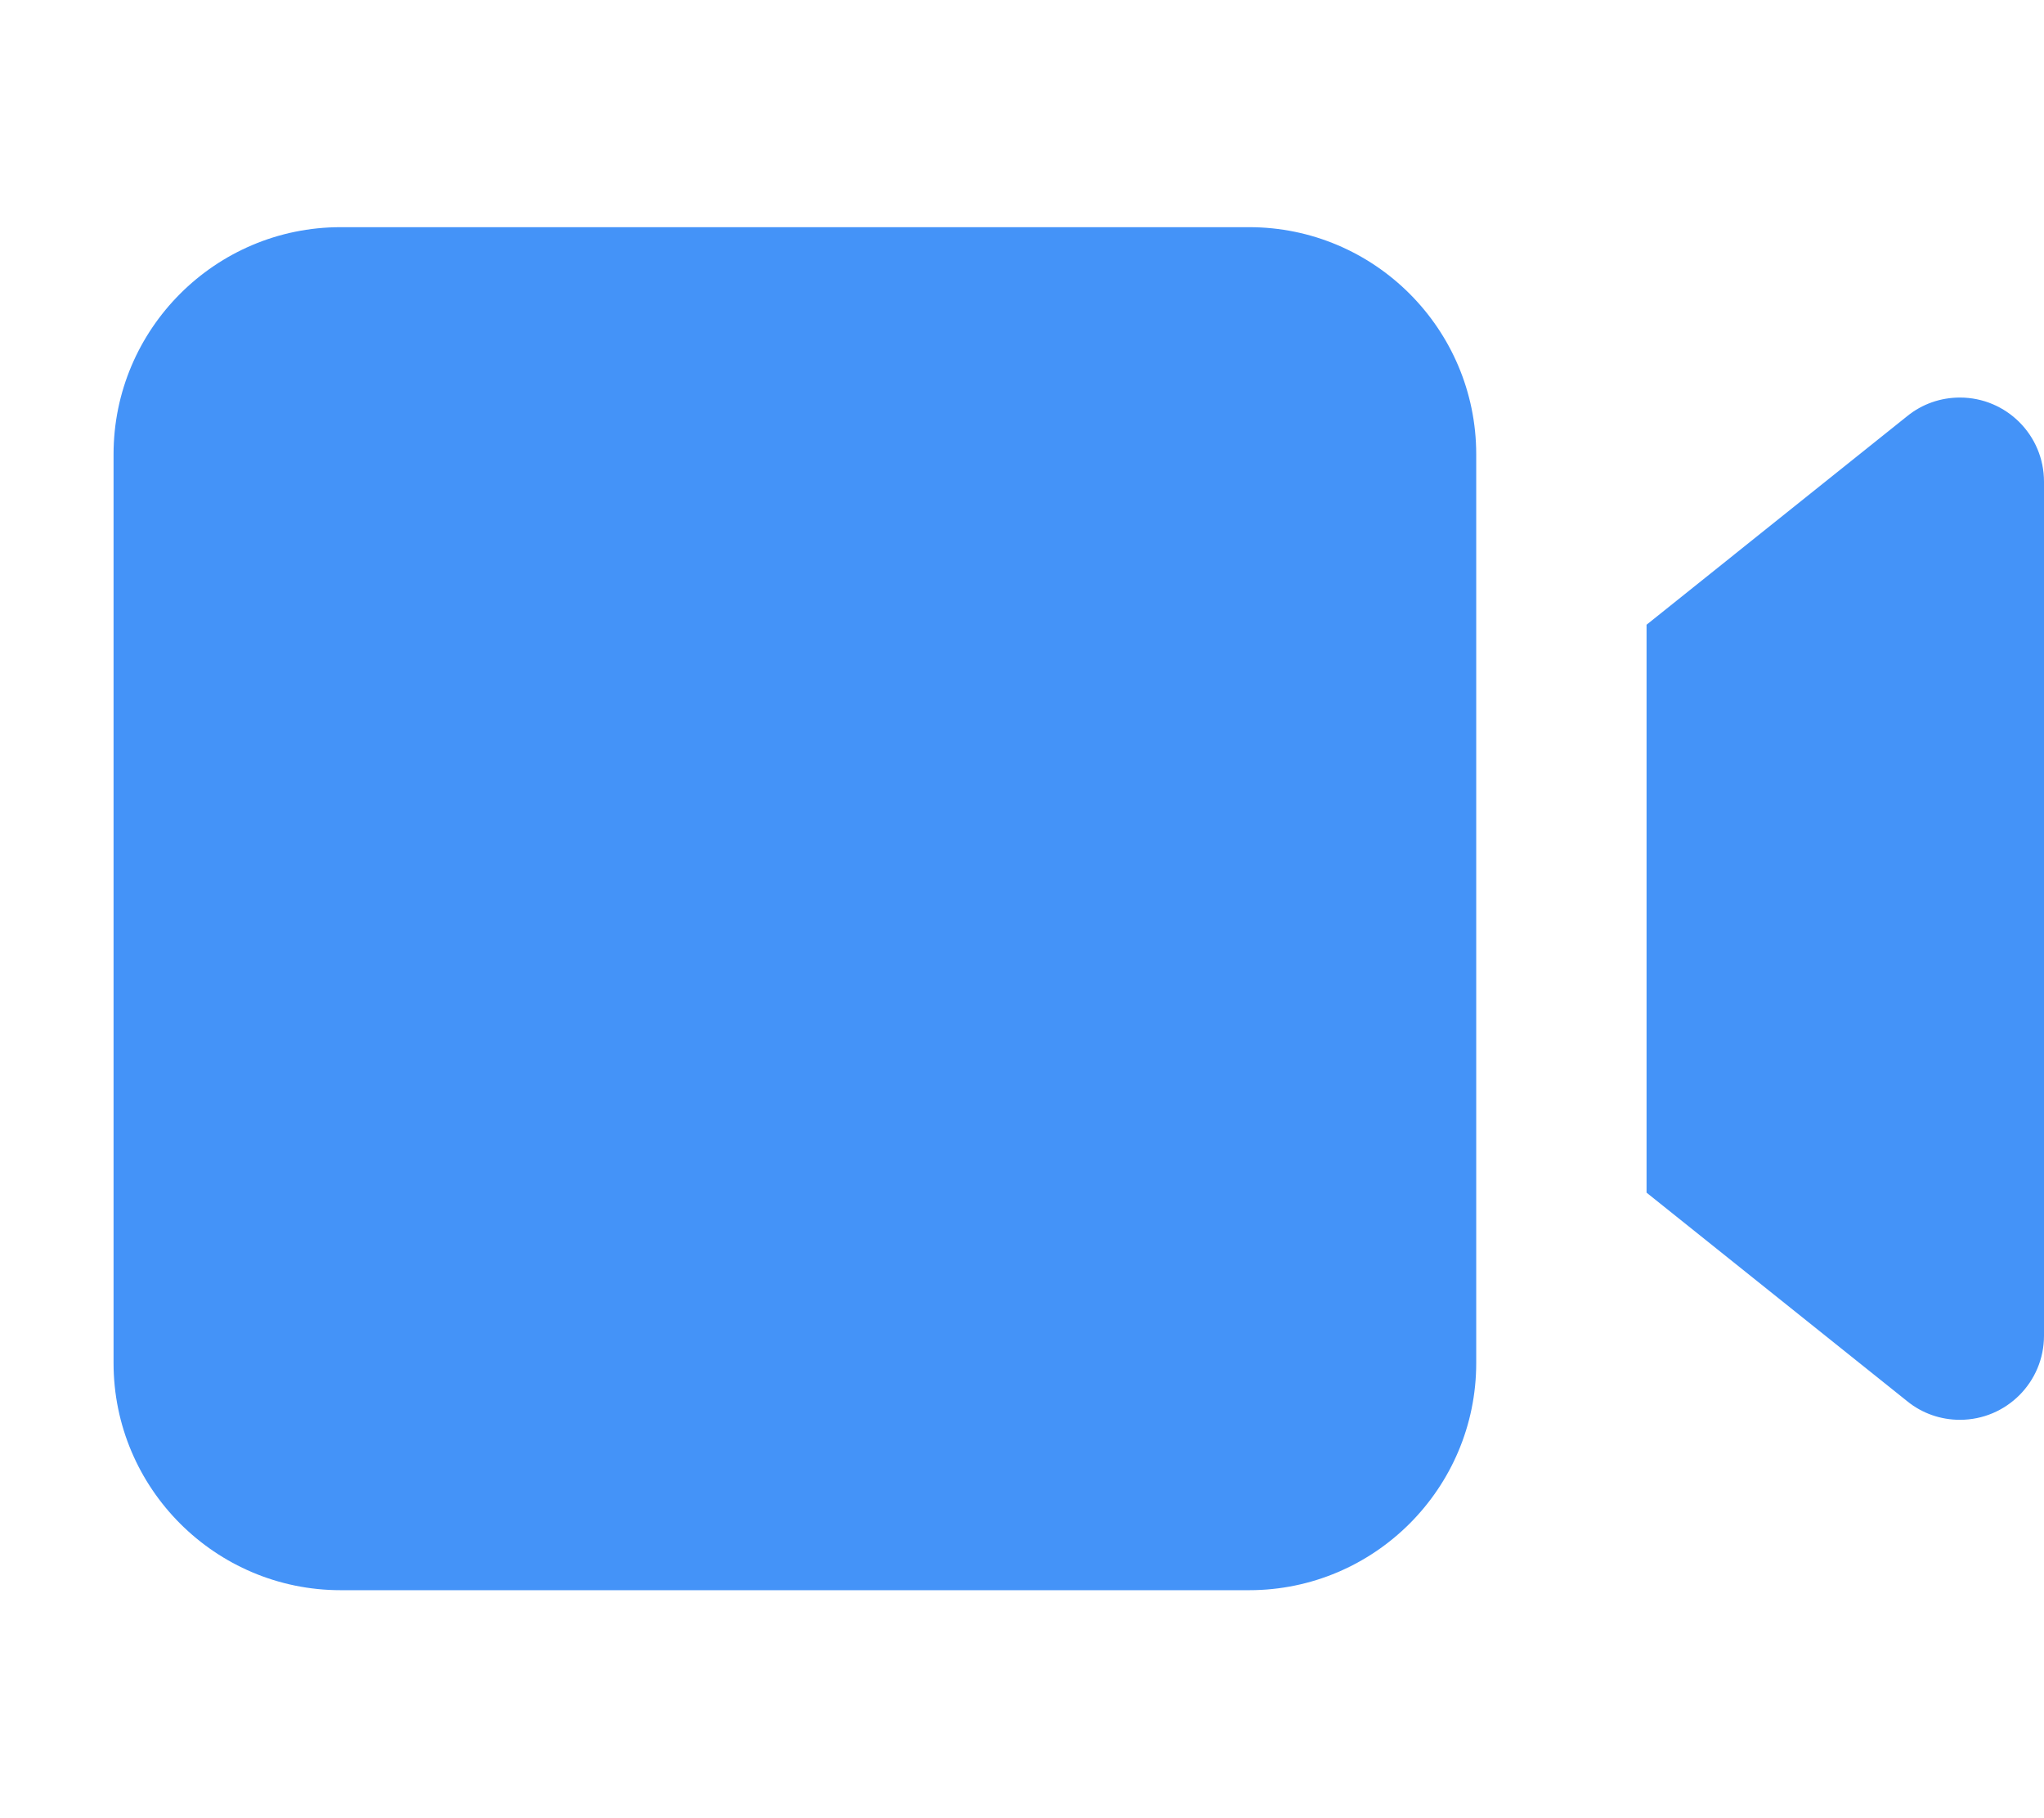
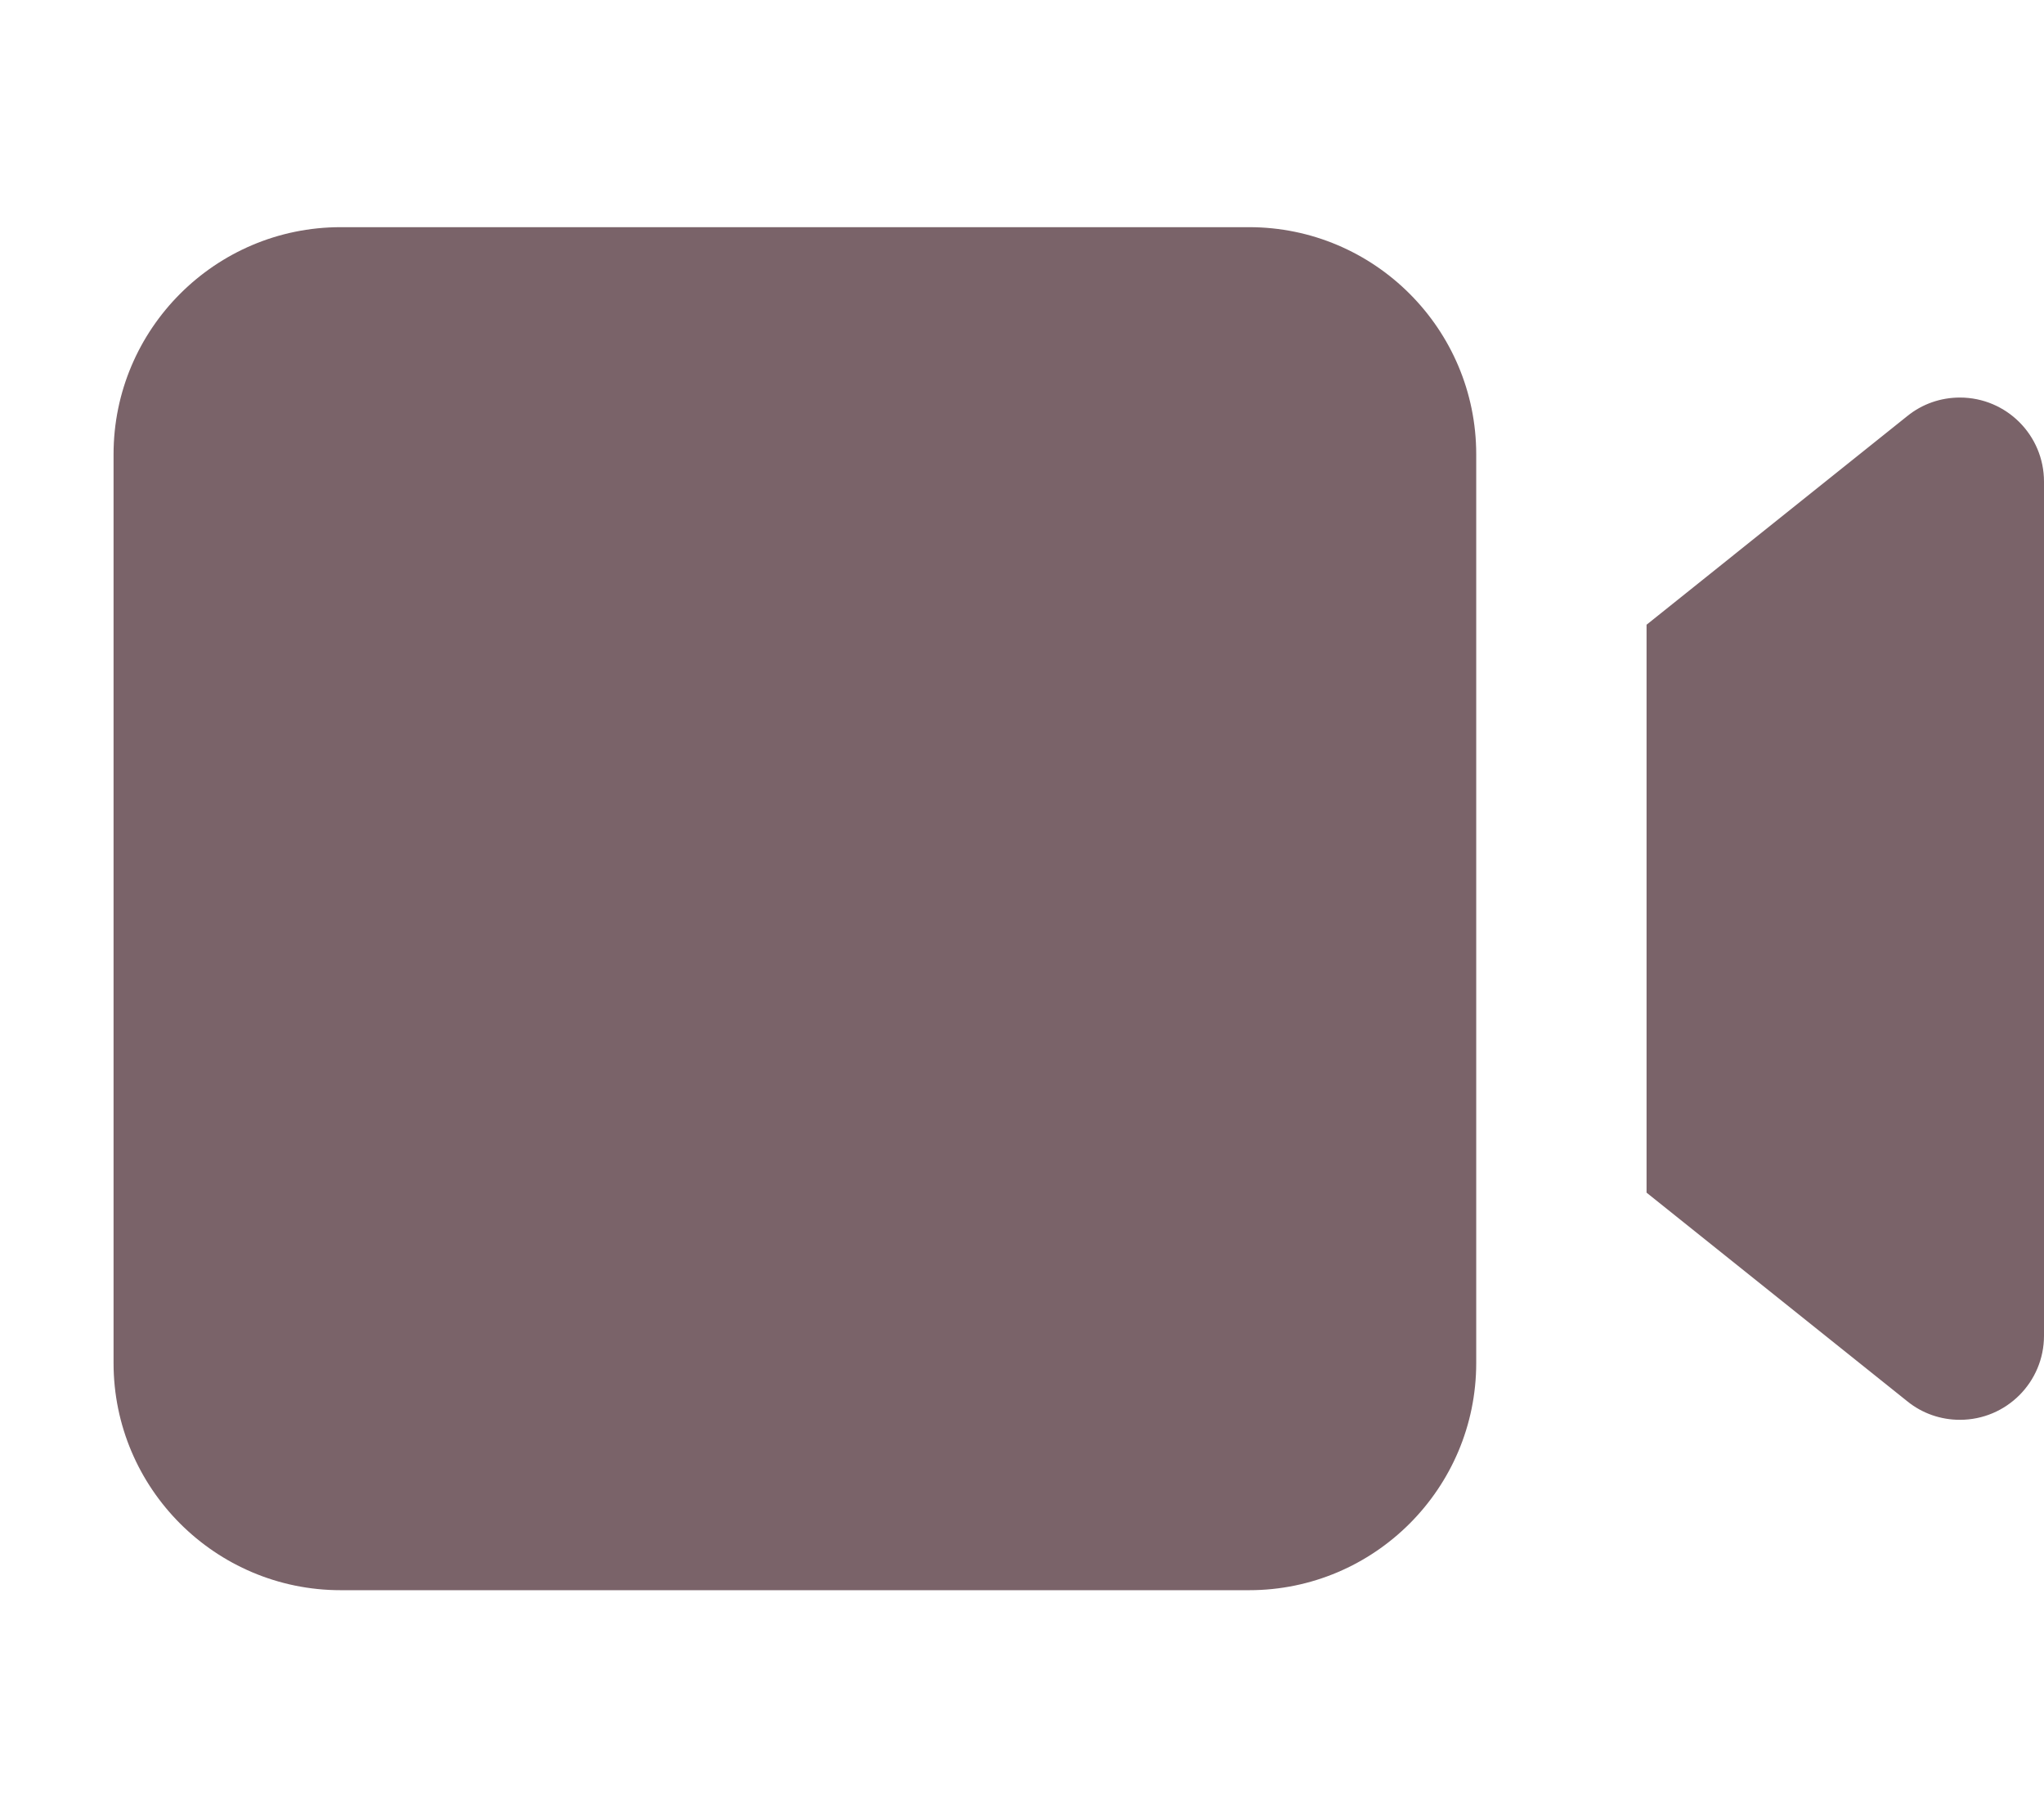
<svg xmlns="http://www.w3.org/2000/svg" viewBox="0 0 576 512">
-   <path fill="#4493f8" d="M96 64c-35.3 0-64 28.7-64 64l0 256c0 35.3 28.7 64 64 64l256 0c35.3 0 64-28.7 64-64l0-256c0-35.3-28.7-64-64-64L96 64zM464 336l73.5 58.8c4.2 3.4 9.4 5.2 14.8 5.2 13.1 0 23.7-10.6 23.7-23.7l0-240.6c0-13.1-10.6-23.7-23.7-23.7-5.4 0-10.6 1.8-14.8 5.2L464 176 464 336z" />
+   <path fill="#7A6369" d="M96 64c-35.3 0-64 28.7-64 64l0 256c0 35.3 28.7 64 64 64l256 0c35.3 0 64-28.7 64-64l0-256c0-35.3-28.7-64-64-64L96 64zM464 336l73.5 58.8c4.2 3.4 9.4 5.2 14.8 5.2 13.1 0 23.7-10.6 23.7-23.7l0-240.6c0-13.1-10.6-23.7-23.7-23.7-5.4 0-10.6 1.8-14.8 5.2L464 176 464 336z" />
</svg>
